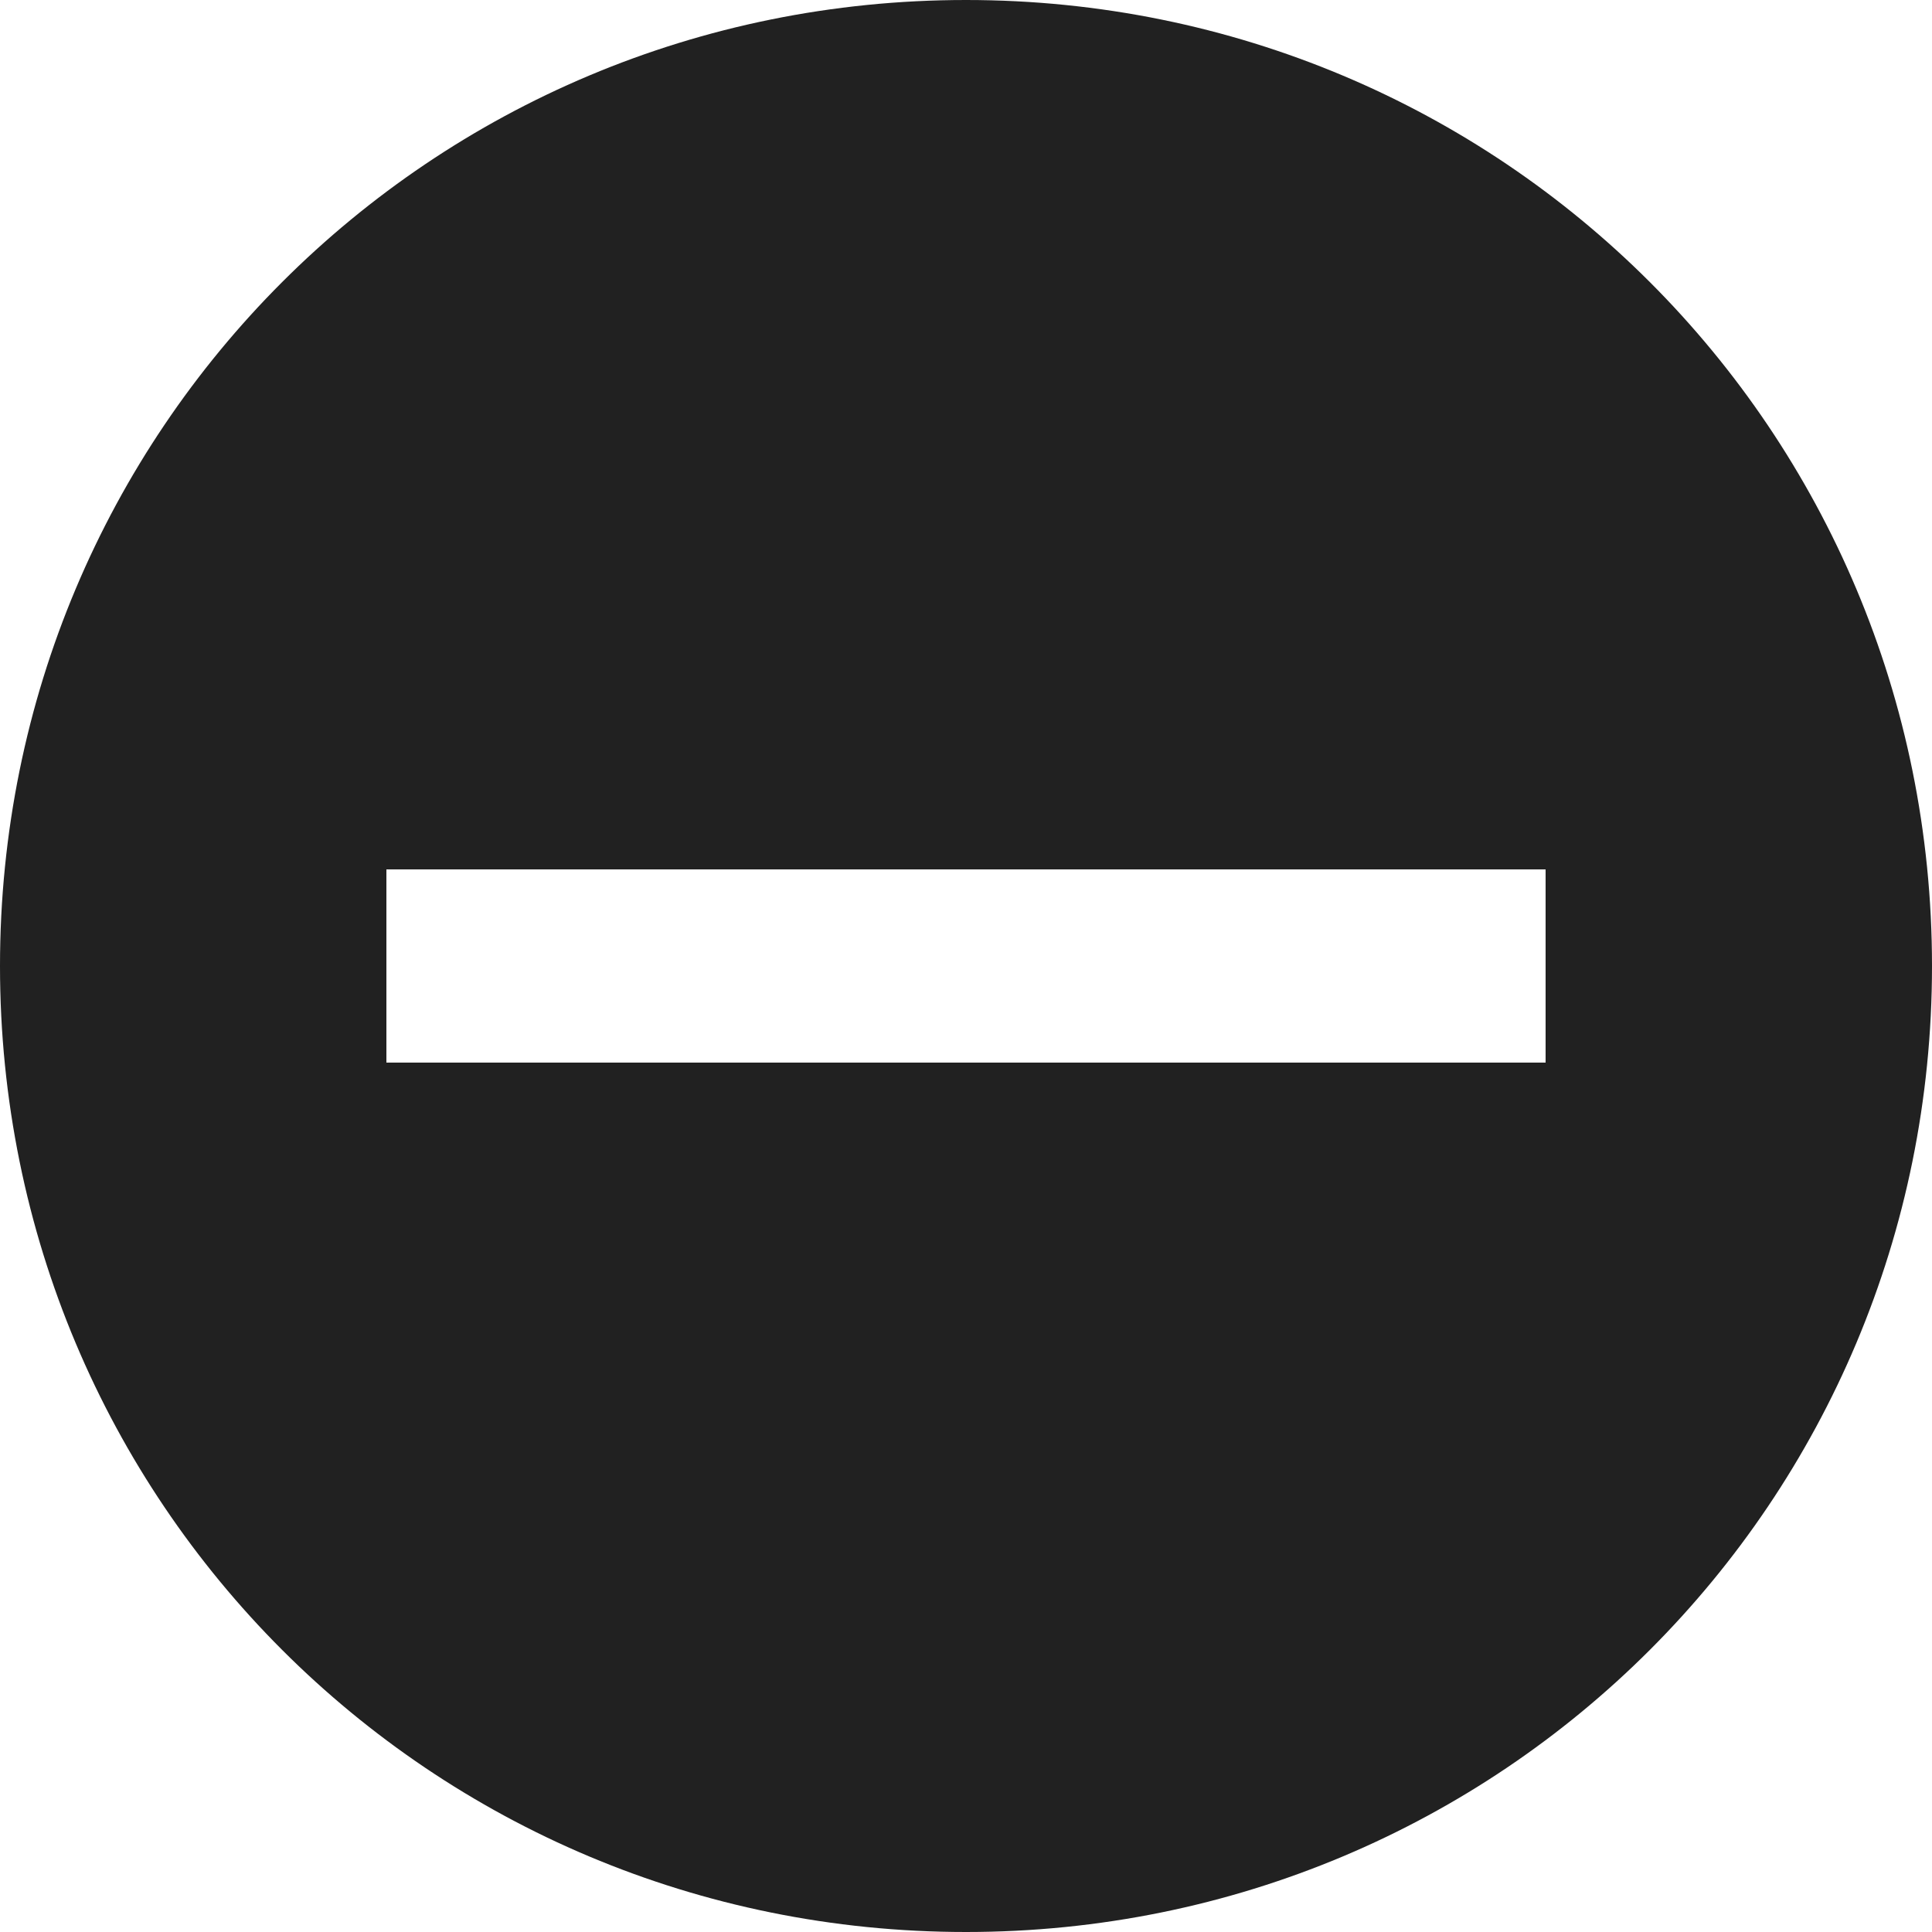
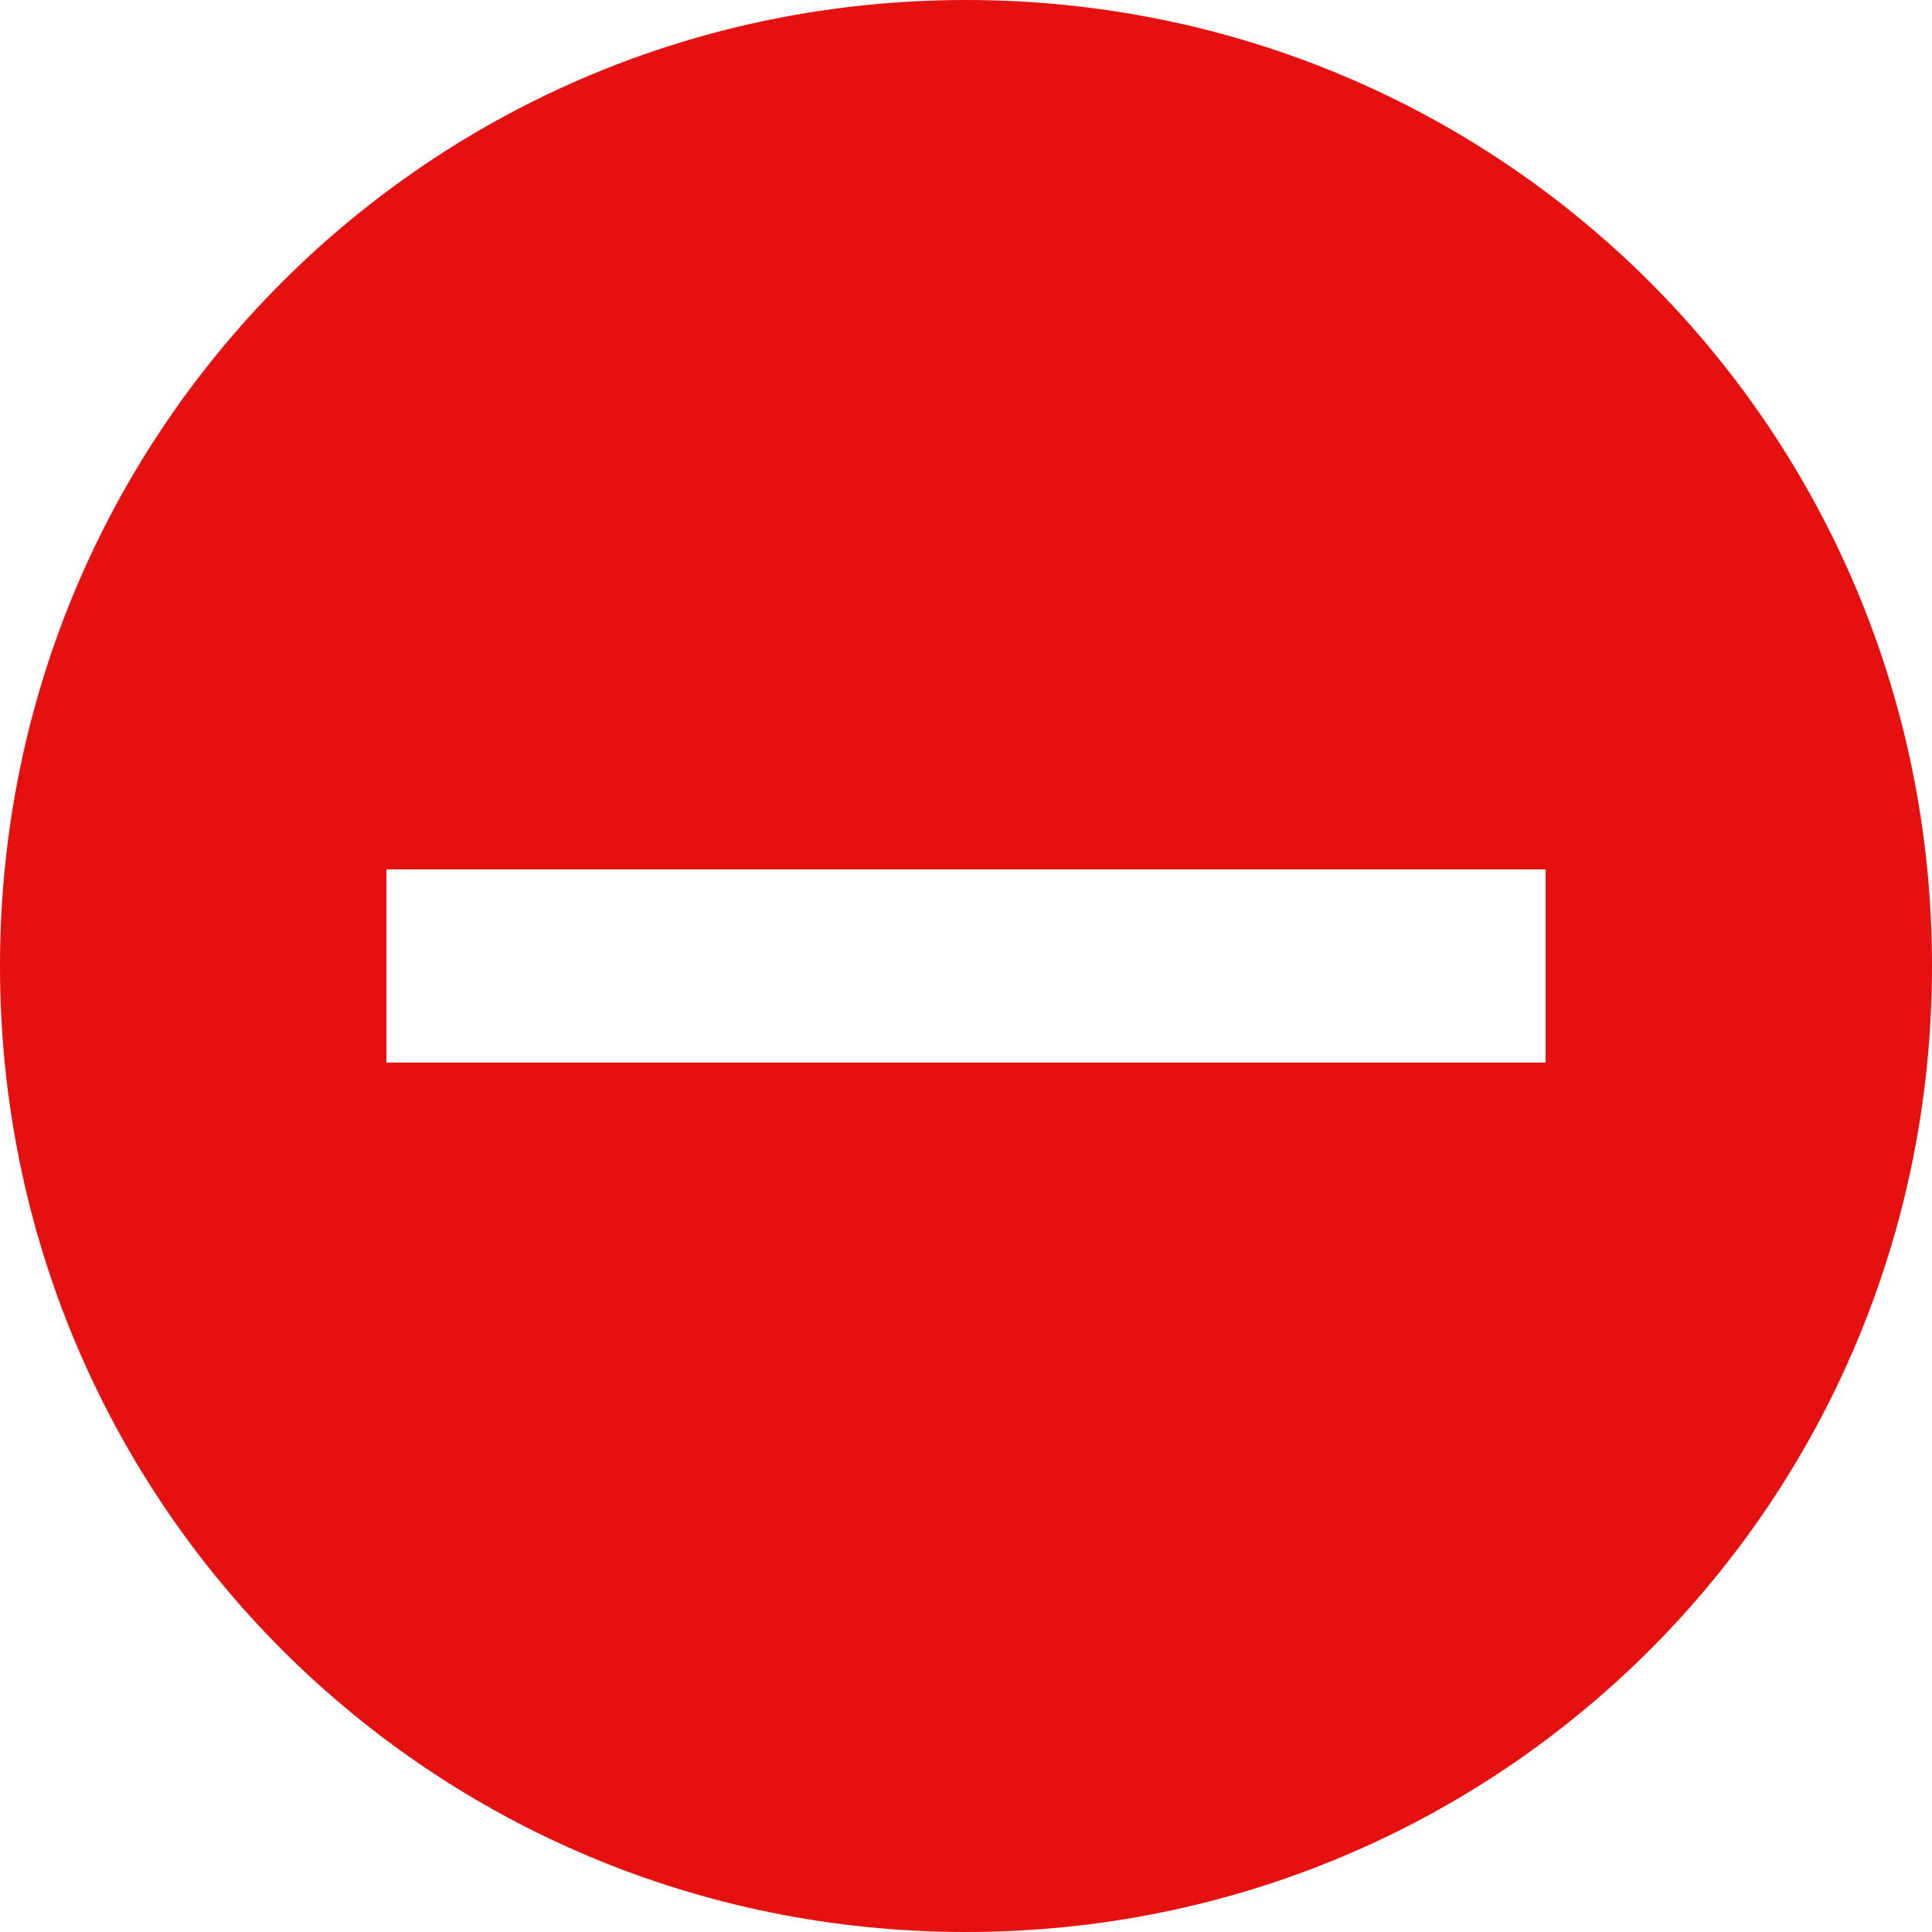
<svg xmlns="http://www.w3.org/2000/svg" version="1.1" id="Layer_1" x="0px" y="0px" viewBox="0 0 22 22" style="enable-background:new 0 0 22 22;" xml:space="preserve">
  <style type="text/css">
- 	.st0{fill:#212121;}
+ 	.st0{fill:#e51010;}
	.st1{display:none;}
	.st2{display:inline;fill:none;stroke:#9E9E9E;stroke-width:2.000000e-02;stroke-miterlimit:10;}
</style>
  <g>
    <path class="st0" d="M11,0C4.9,0,0,4.9,0,11s4.9,11,11,11s11-4.9,11-11S17.1,0,11,0z M4.4,12.1l0-2.2h13.2c0,0,0,2.2,0,2.2H4.4z" />
  </g>
  <g class="st1">
    <line class="st2" x1="11" y1="0" x2="11" y2="22" />
    <path class="st2" d="M21.5,11" />
    <path class="st2" d="M0.4,11" />
    <line class="st2" x1="0" y1="22" x2="22" y2="0" />
    <line class="st2" x1="11" y1="0" x2="22" y2="11" />
    <line class="st2" x1="0" y1="11" x2="11" y2="22" />
    <line class="st2" x1="22" y1="11" x2="11" y2="22" />
    <line class="st2" x1="11" y1="0" x2="0" y2="11" />
    <line class="st2" x1="14.3" y1="0" x2="14.3" y2="22" />
    <line class="st2" x1="7.7" y1="0" x2="7.7" y2="22" />
    <line class="st2" x1="3.3" y1="0" x2="3.3" y2="22" />
    <line class="st2" x1="18.7" y1="0" x2="18.7" y2="22" />
    <line class="st2" x1="22" y1="11" x2="0" y2="11" />
    <line class="st2" x1="22" y1="14.3" x2="0" y2="14.3" />
    <line class="st2" x1="22" y1="7.7" x2="0" y2="7.7" />
    <line class="st2" x1="22" y1="3.3" x2="0" y2="3.3" />
    <line class="st2" x1="22" y1="18.7" x2="0" y2="18.7" />
    <line class="st2" x1="2.2" y1="0" x2="2.2" y2="22" />
    <line class="st2" x1="19.8" y1="0" x2="19.8" y2="22" />
    <line class="st2" x1="0" y1="19.8" x2="22" y2="19.8" />
    <line class="st2" x1="0" y1="2.2" x2="22" y2="2.2" />
    <line class="st2" x1="17.6" y1="0" x2="17.6" y2="22" />
    <line class="st2" x1="11" y1="1.6" x2="20.3" y2="11" />
    <line class="st2" x1="1.6" y1="11" x2="11" y2="20.3" />
    <line class="st2" x1="20.3" y1="11" x2="11" y2="20.3" />
    <line class="st2" x1="11" y1="1.6" x2="1.6" y2="11" />
    <line class="st2" x1="0" y1="0" x2="22" y2="22" />
    <line class="st2" x1="6.6" y1="0" x2="6.6" y2="22" />
    <line class="st2" x1="15.4" y1="0" x2="15.4" y2="22" />
    <line class="st2" x1="0" y1="15.4" x2="22" y2="15.4" />
    <line class="st2" x1="0" y1="6.6" x2="22" y2="6.6" />
    <line class="st2" x1="20.9" y1="22" x2="0" y2="1.1" />
    <line class="st2" x1="1.1" y1="0" x2="22" y2="20.9" />
    <path class="st2" d="M22,22" />
    <path class="st2" d="M0,0" />
    <line class="st2" x1="0" y1="20.9" x2="20.9" y2="0" />
    <line class="st2" x1="22" y1="1.1" x2="1.1" y2="22" />
    <line class="st2" x1="4.4" y1="0" x2="4.4" y2="22" />
    <line class="st2" x1="22" y1="17.6" x2="0" y2="17.6" />
    <line class="st2" x1="22" y1="4.4" x2="0" y2="4.4" />
    <rect x="7.9" y="7.9" transform="matrix(0.7071 -0.7071 0.7071 0.7071 -4.5563 11)" class="st2" width="6.2" height="6.2" />
    <line class="st2" x1="0" y1="16.5" x2="22" y2="16.5" />
    <line class="st2" x1="16.5" y1="22" x2="16.5" y2="0" />
    <line class="st2" x1="5.5" y1="22" x2="5.5" y2="0" />
    <line class="st2" x1="22" y1="5.5" x2="0" y2="5.5" />
    <line class="st2" x1="12.1" y1="0" x2="12.1" y2="22" />
    <line class="st2" x1="13.2" y1="0" x2="13.2" y2="22" />
    <line class="st2" x1="8.8" y1="22" x2="8.8" y2="0" />
    <line class="st2" x1="9.9" y1="22" x2="9.9" y2="0" />
    <line class="st2" x1="0" y1="7.7" x2="22" y2="7.7" />
    <line class="st2" x1="0" y1="14.3" x2="22" y2="14.3" />
    <line class="st2" x1="0" y1="9.9" x2="22" y2="9.9" />
    <line class="st2" x1="0" y1="8.8" x2="22" y2="8.8" />
    <line class="st2" x1="22" y1="13.2" x2="0" y2="13.2" />
    <line class="st2" x1="22" y1="12.1" x2="0" y2="12.1" />
    <line class="st2" x1="1.1" y1="0" x2="1.1" y2="22" />
    <line class="st2" x1="20.9" y1="0" x2="20.9" y2="22" />
    <line class="st2" x1="0" y1="1.1" x2="22" y2="1.1" />
    <line class="st2" x1="0" y1="20.9" x2="22" y2="20.9" />
  </g>
</svg>
